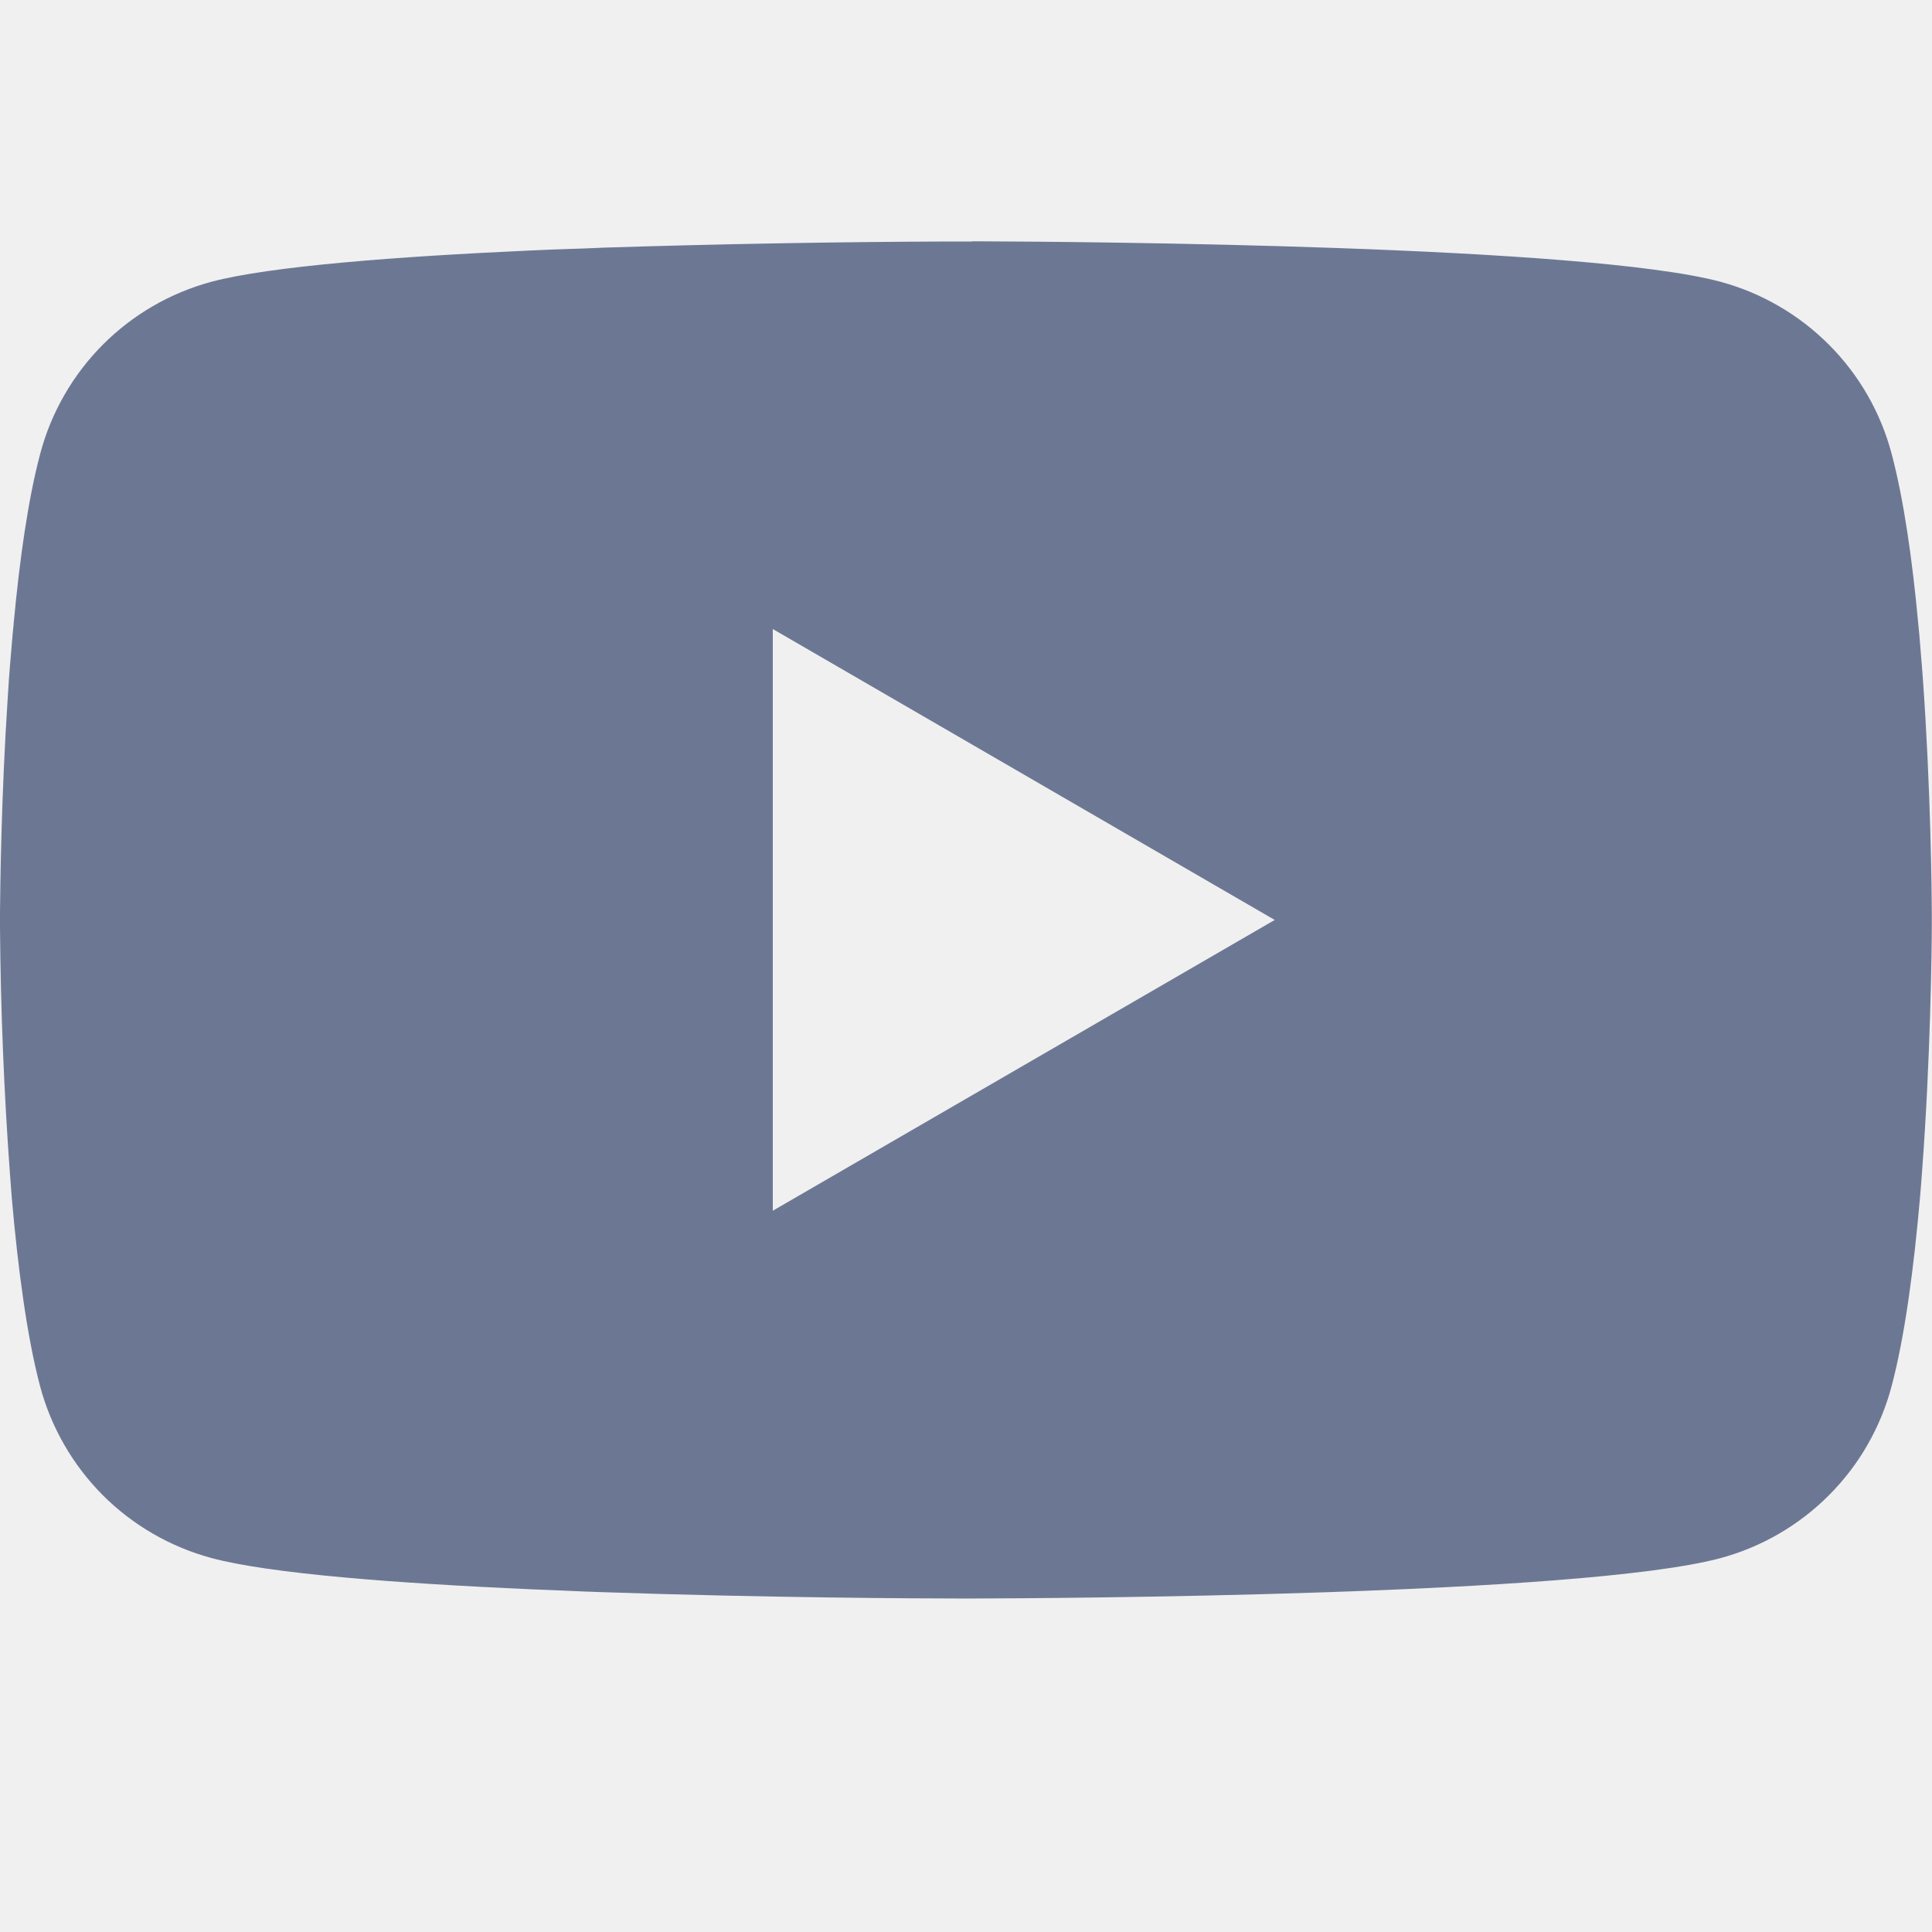
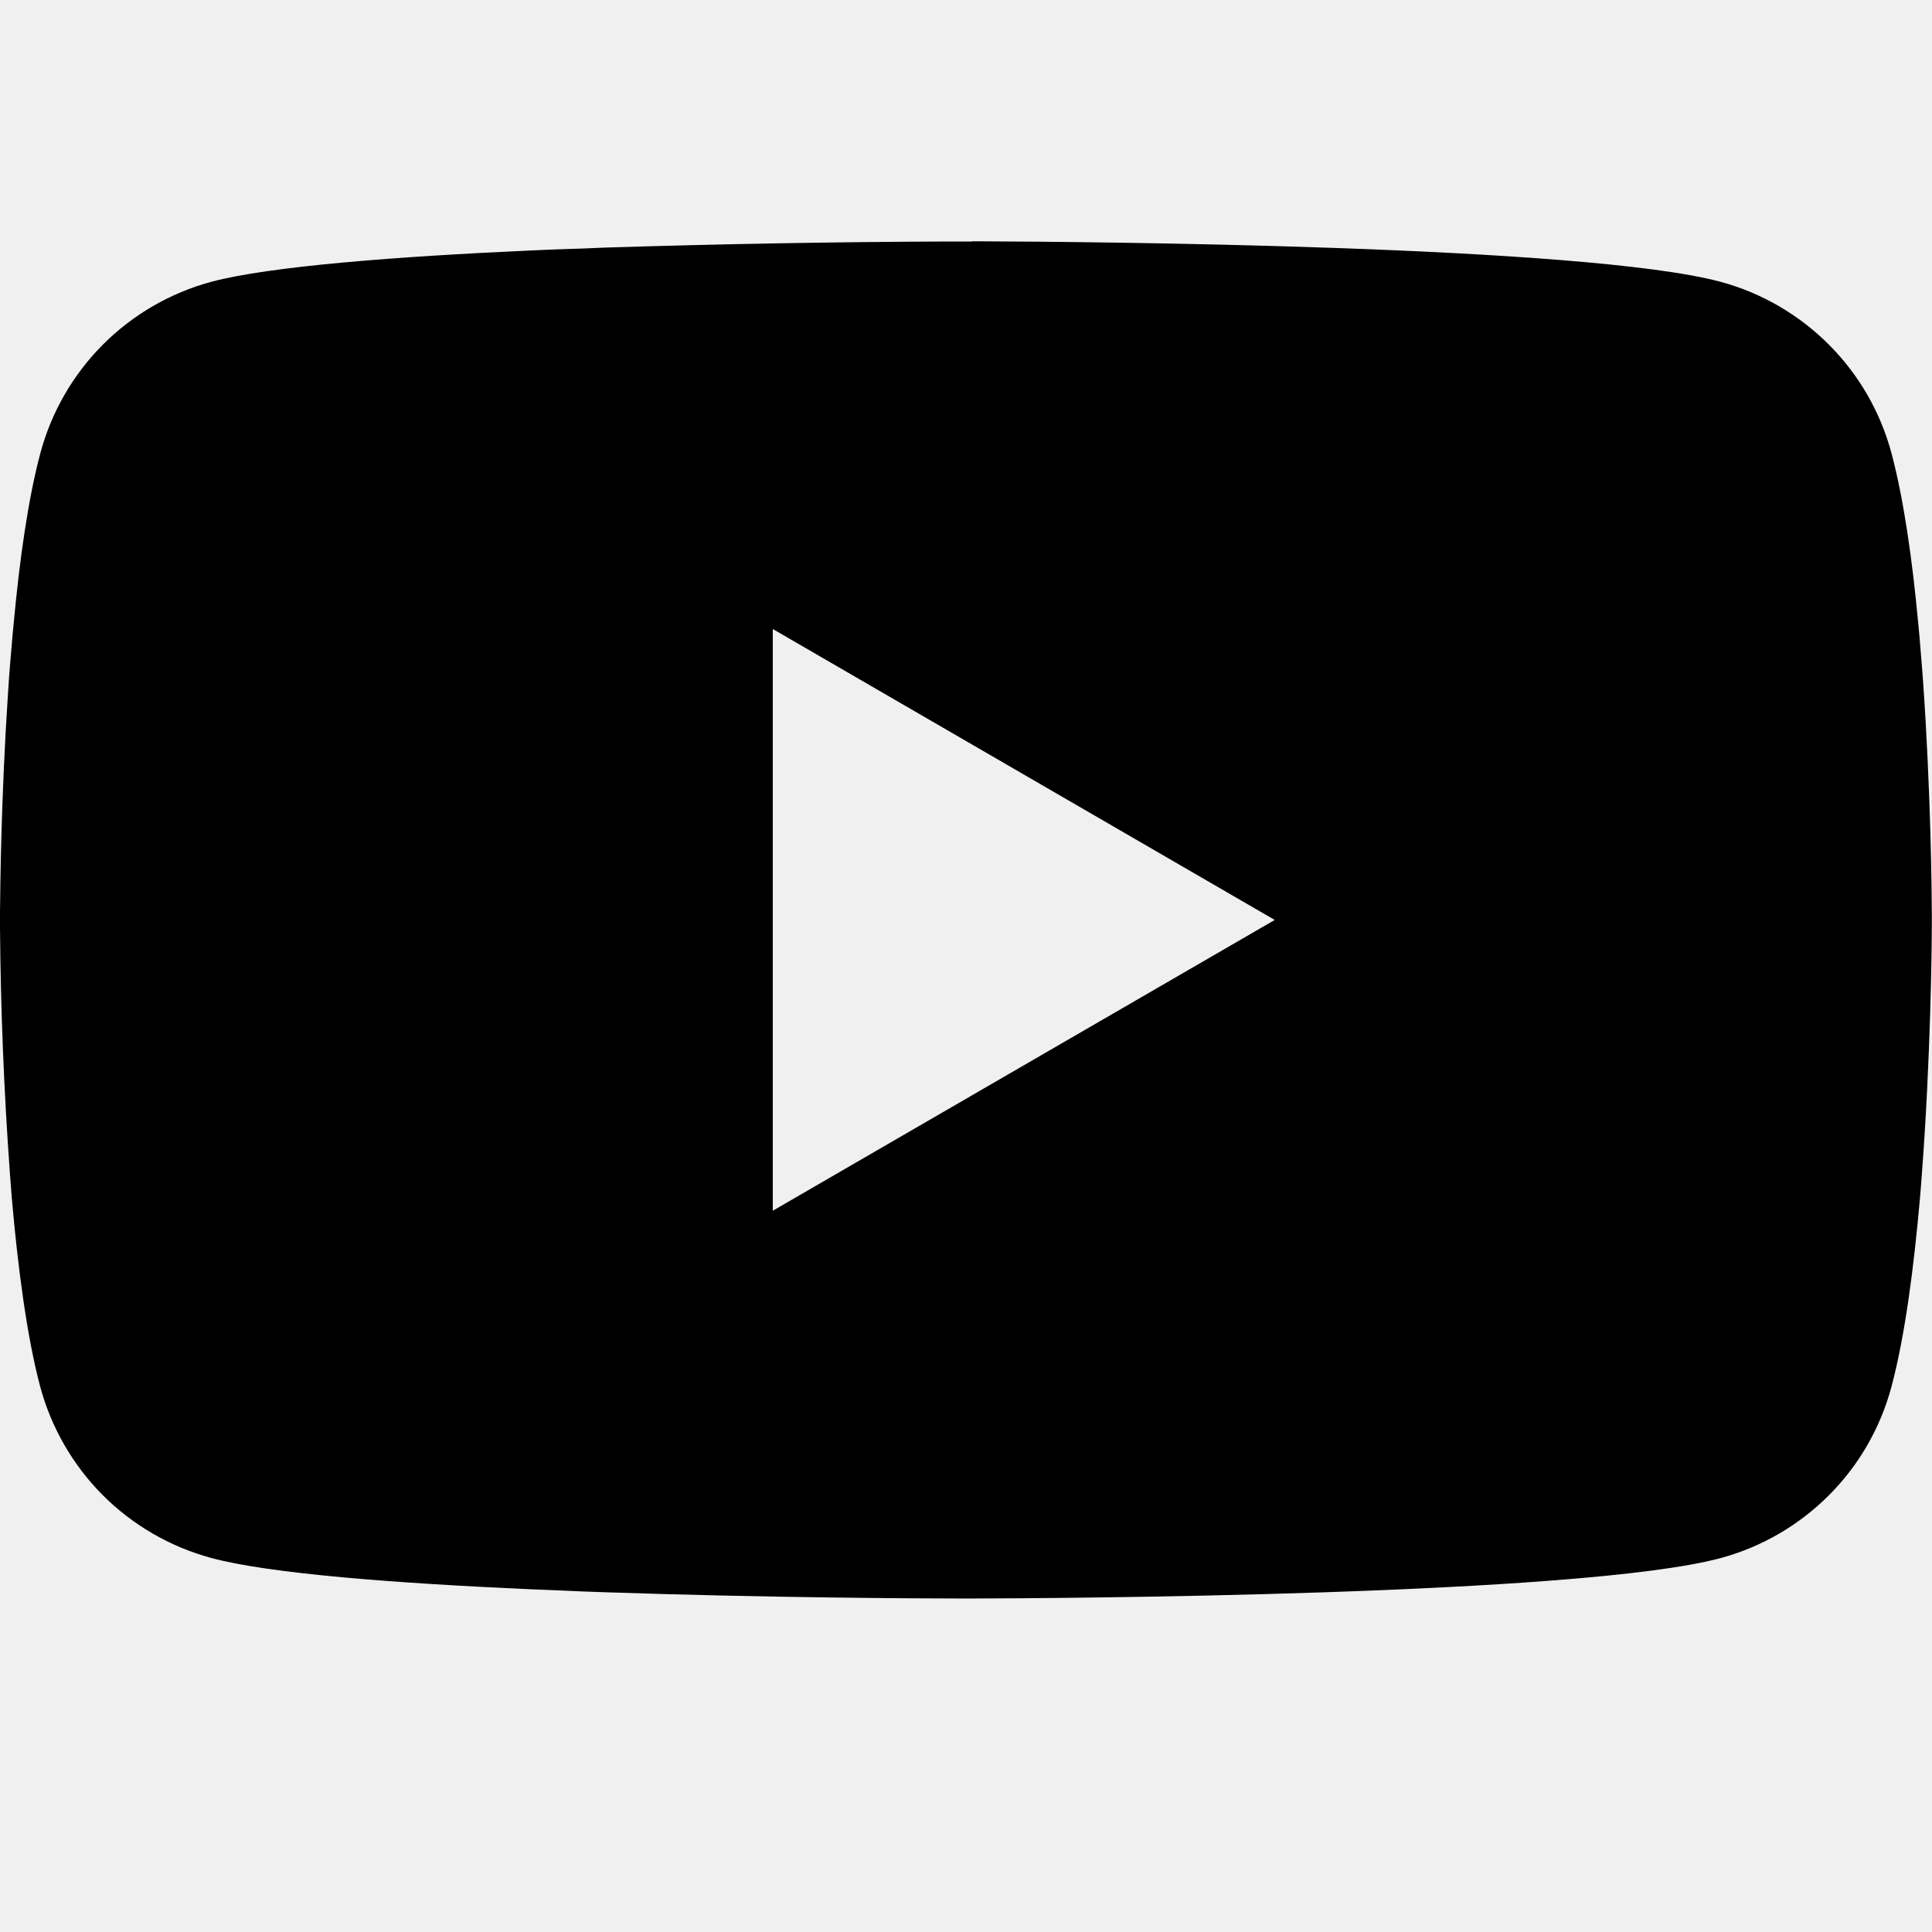
<svg xmlns="http://www.w3.org/2000/svg" width="24" height="24" viewBox="0 0 24 24" fill="none">
  <g clip-path="url(#clip0_415_9)">
-     <path d="M12.076 2.998H12.21C13.443 3.003 19.691 3.048 21.375 3.501C21.884 3.639 22.348 3.909 22.721 4.283C23.093 4.656 23.361 5.121 23.497 5.631C23.649 6.201 23.756 6.956 23.828 7.734L23.843 7.89L23.875 8.28L23.887 8.436C23.985 9.807 23.997 11.091 23.998 11.371V11.484C23.997 11.775 23.983 13.146 23.875 14.574L23.863 14.732L23.85 14.887C23.775 15.745 23.664 16.598 23.497 17.224C23.361 17.734 23.094 18.2 22.721 18.573C22.349 18.947 21.884 19.217 21.375 19.355C19.635 19.823 13.021 19.855 12.105 19.857H11.892C11.428 19.857 9.511 19.848 7.502 19.779L7.247 19.77L7.116 19.764L6.859 19.753L6.603 19.743C4.938 19.669 3.353 19.551 2.622 19.353C2.113 19.215 1.649 18.946 1.276 18.573C0.904 18.199 0.636 17.734 0.499 17.224C0.333 16.599 0.222 15.745 0.147 14.887L0.135 14.73L0.123 14.574C0.049 13.558 0.008 12.539 0 11.52L0 11.335C0.003 11.013 0.015 9.899 0.096 8.668L0.106 8.514L0.111 8.436L0.123 8.28L0.156 7.89L0.171 7.734C0.243 6.956 0.349 6.199 0.501 5.631C0.637 5.121 0.905 4.656 1.277 4.282C1.65 3.908 2.114 3.639 2.623 3.501C3.354 3.306 4.939 3.186 6.604 3.111L6.859 3.1L7.117 3.091L7.247 3.087L7.503 3.076C8.931 3.031 10.359 3.005 11.787 3H12.076V2.998ZM9.6 7.814V15.04L15.835 11.428L9.6 7.814Z" fill="#6C7893" />
+     <path d="M12.076 2.998H12.21C13.443 3.003 19.691 3.048 21.375 3.501C21.884 3.639 22.348 3.909 22.721 4.283C23.093 4.656 23.361 5.121 23.497 5.631C23.649 6.201 23.756 6.956 23.828 7.734L23.843 7.89L23.875 8.28L23.887 8.436C23.985 9.807 23.997 11.091 23.998 11.371V11.484C23.997 11.775 23.983 13.146 23.875 14.574L23.863 14.732L23.85 14.887C23.775 15.745 23.664 16.598 23.497 17.224C23.361 17.734 23.094 18.2 22.721 18.573C22.349 18.947 21.884 19.217 21.375 19.355C19.635 19.823 13.021 19.855 12.105 19.857H11.892C11.428 19.857 9.511 19.848 7.502 19.779L7.247 19.77L7.116 19.764L6.859 19.753L6.603 19.743C4.938 19.669 3.353 19.551 2.622 19.353C2.113 19.215 1.649 18.946 1.276 18.573C0.904 18.199 0.636 17.734 0.499 17.224C0.333 16.599 0.222 15.745 0.147 14.887L0.135 14.73L0.123 14.574C0.049 13.558 0.008 12.539 0 11.52L0 11.335C0.003 11.013 0.015 9.899 0.096 8.668L0.106 8.514L0.111 8.436L0.123 8.28L0.156 7.89L0.171 7.734C0.243 6.956 0.349 6.199 0.501 5.631C0.637 5.121 0.905 4.656 1.277 4.282C1.65 3.908 2.114 3.639 2.623 3.501C3.354 3.306 4.939 3.186 6.604 3.111L6.859 3.1L7.117 3.091L7.247 3.087L7.503 3.076C8.931 3.031 10.359 3.005 11.787 3H12.076V2.998ZM9.6 7.814V15.04L15.835 11.428L9.6 7.814Z" fill="currentColor" />
  </g>
  <defs>
    <clipPath id="clip0_415_9">
      <rect width="24" height="24" fill="white" />
    </clipPath>
  </defs>
</svg>
